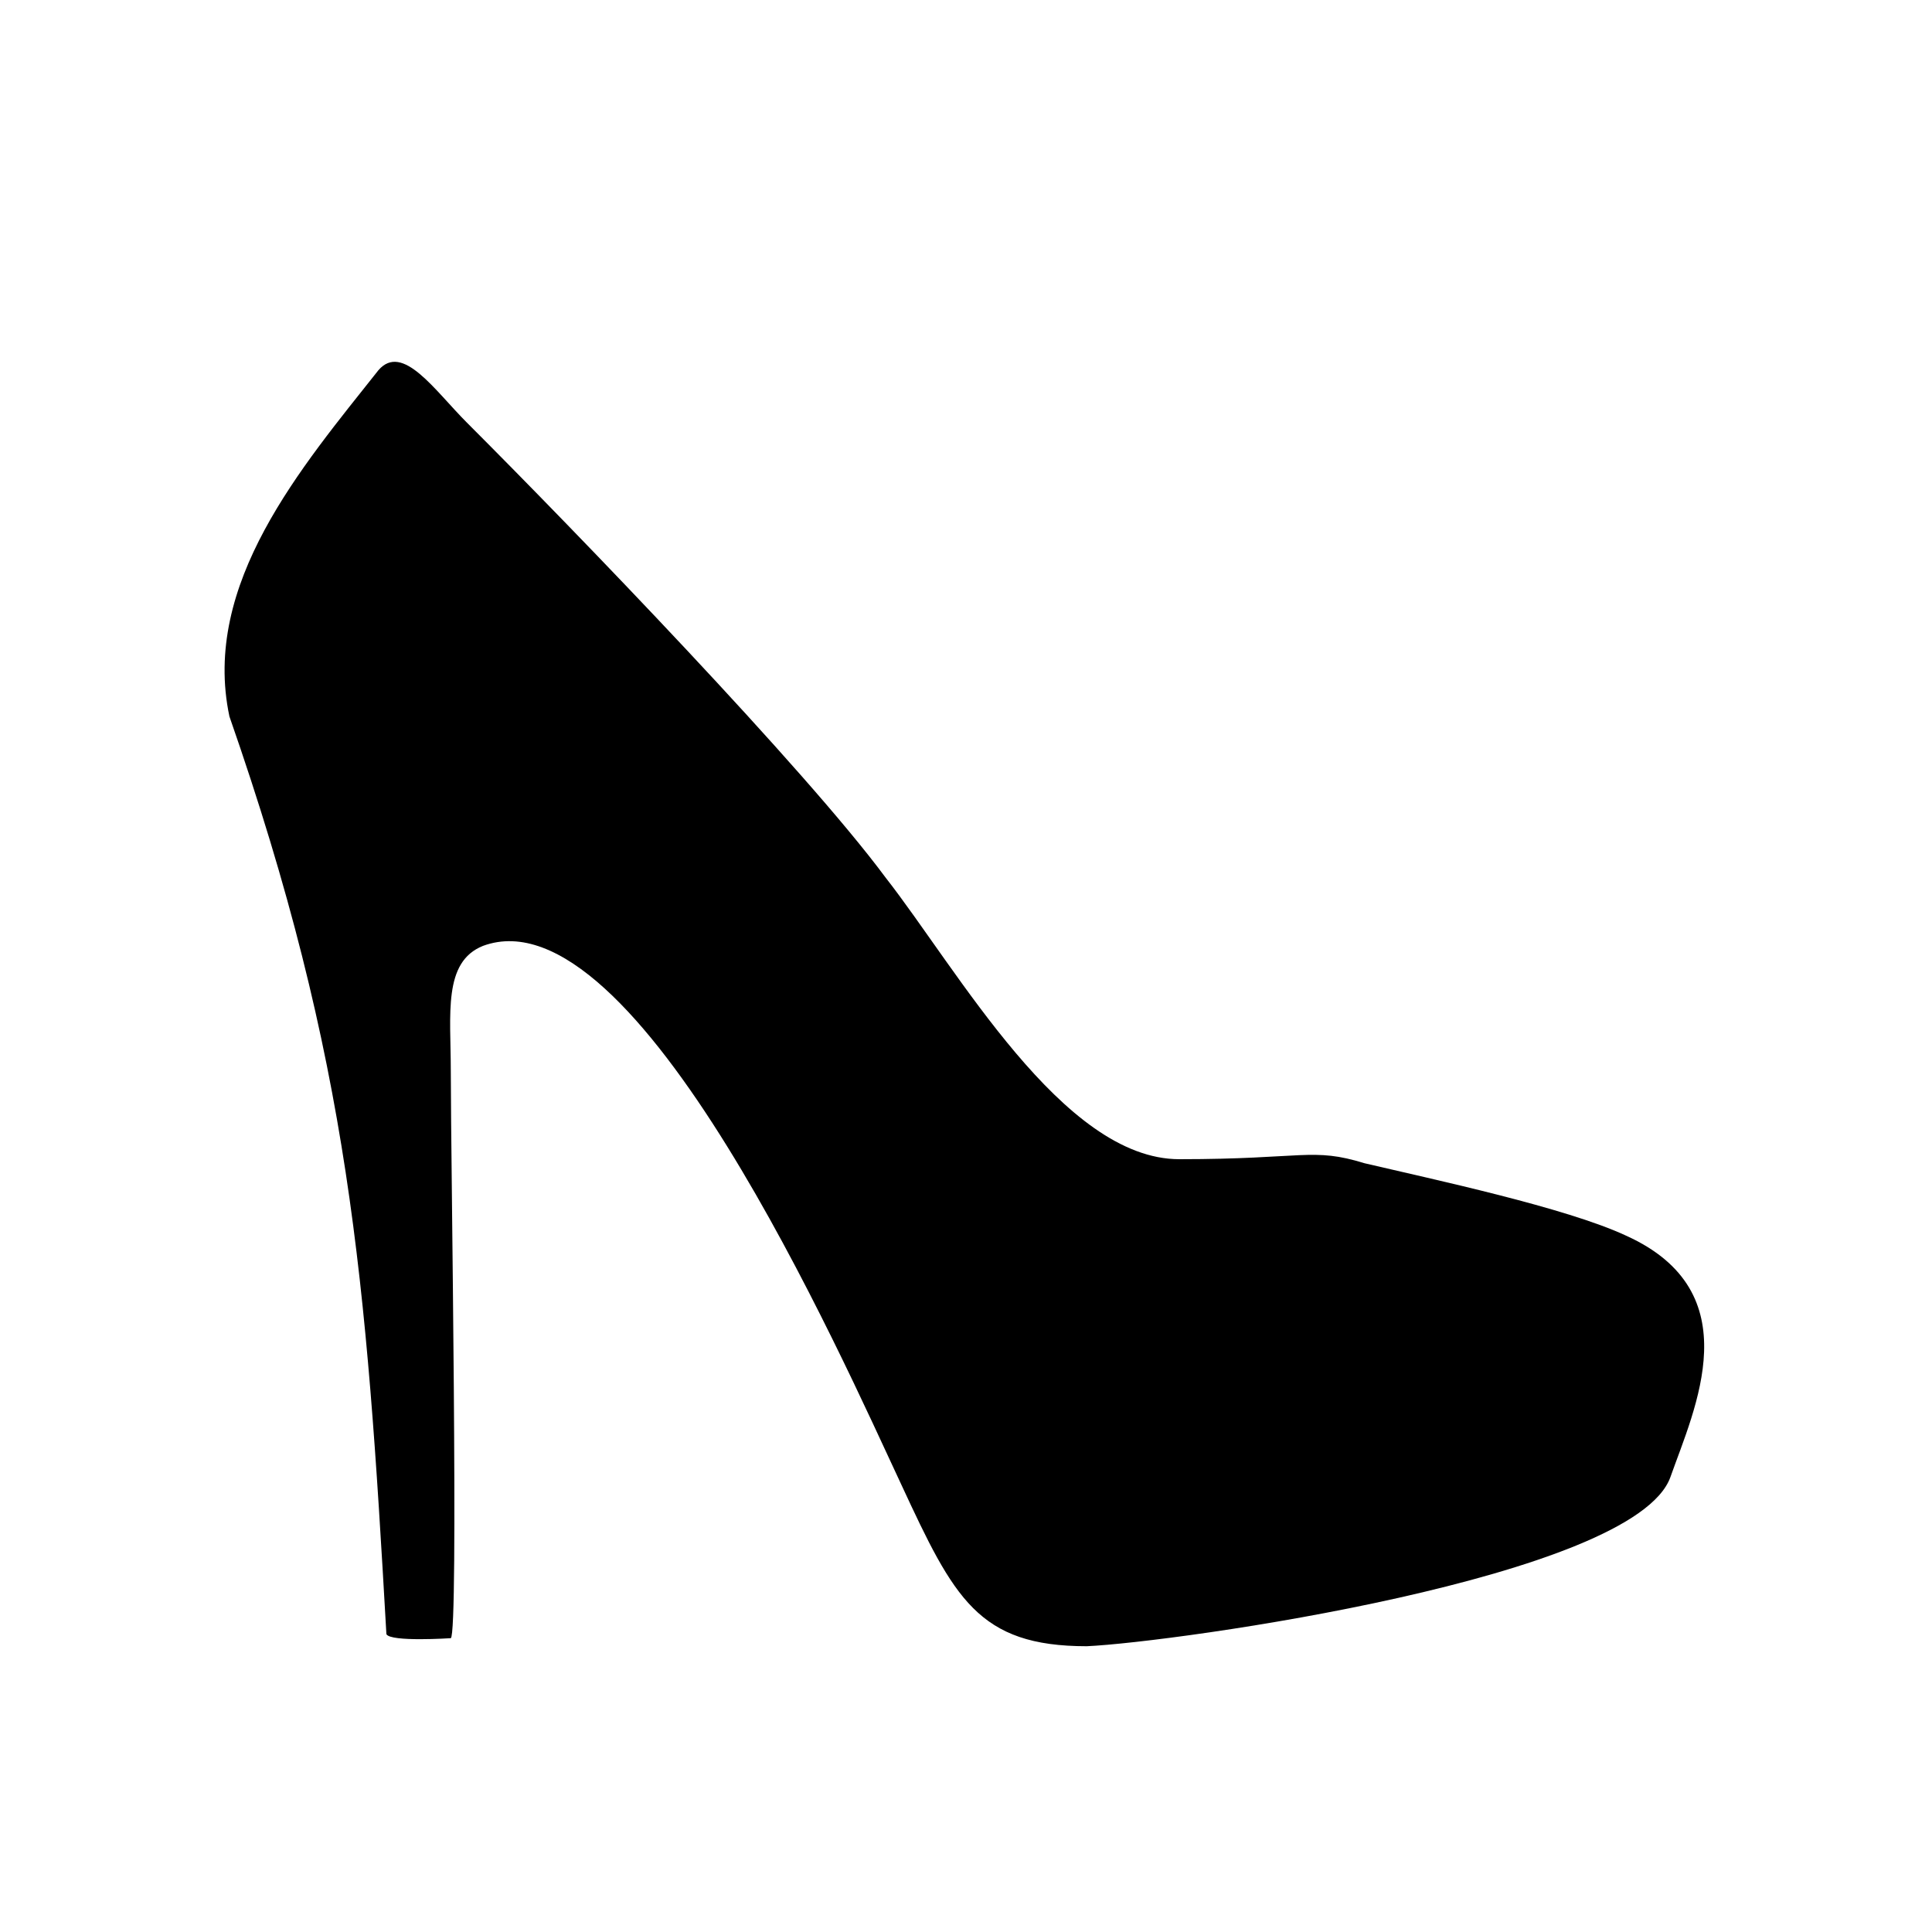
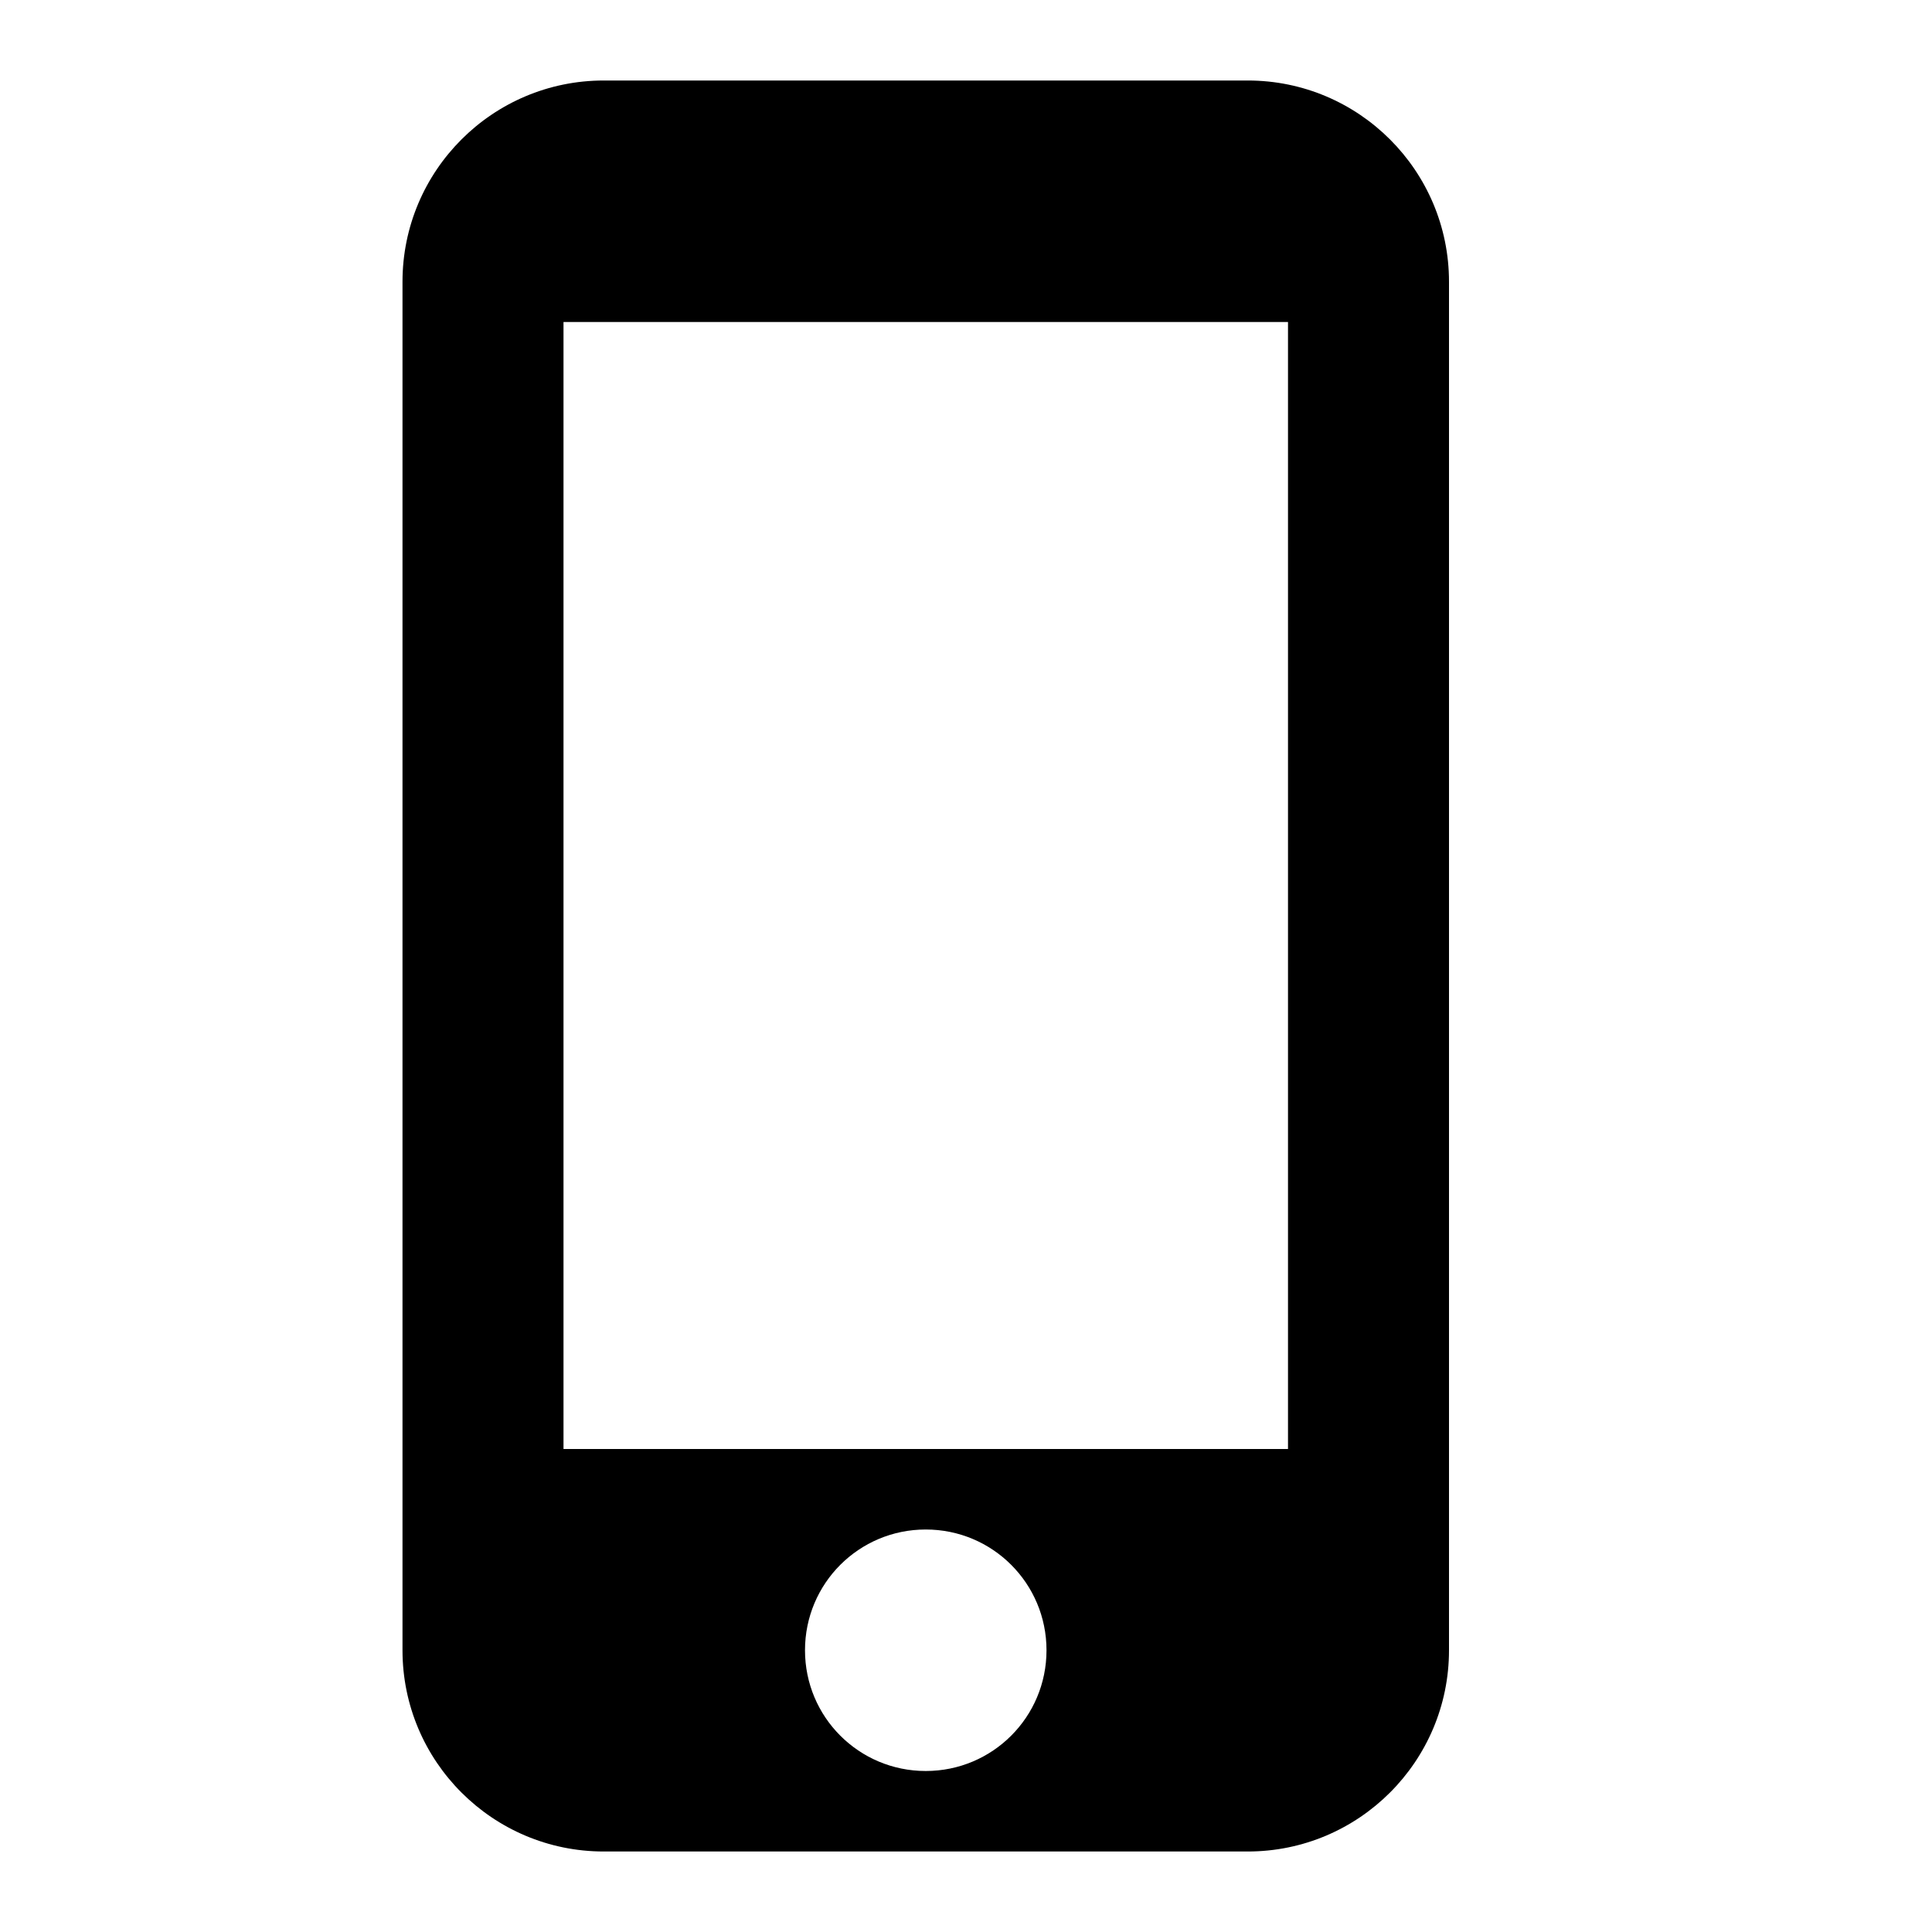
- <svg xmlns="http://www.w3.org/2000/svg" version="1.1" id="Calque_1" x="0px" y="0px" viewBox="-50 52 48 48" enable-background="new -50 52 48 48" xml:space="preserve">
-   <path fill="none" d="M-50,52h48v48h-48V52z" />
-   <path d="M-23,92.9c-2.7,0-3.3-1.2-4.6-4c-1.5-3.2-6.6-14.8-10.4-13.4c-1,0.4-0.8,1.7-0.8,3.1c0,2.3,0.2,14,0,14.1  c0,0-1.5,0.1-1.6-0.1c-0.5-8.8-0.9-14.2-3.9-22.8c-0.7-3.3,1.8-6.2,3.7-8.6c0.6-0.7,1.4,0.5,2.2,1.3c2.7,2.7,8.4,8.6,10.4,11.3  c1.8,2.3,4.4,7,7.3,7c3.1,0,3.3-0.3,4.6,0.1c1.7,0.4,5,1.1,6.5,1.8c3.1,1.4,1.7,4.3,1.1,6C-9.4,91.2-20.8,92.8-23,92.9z" />
+ <svg xmlns="http://www.w3.org/2000/svg" height="48" viewBox="0 0 48 48" width="48">
+   <path d="M31 2h-16c-2.76 0-5 2.24-5 5v34c0 2.76 2.24 5 5 5h16c2.76 0 5-2.24 5-5v-34c0-2.76-2.24-5-5-5zm-8 42c-1.66 0-3-1.34-3-3s1.34-3 3-3 3 1.34 3 3-1.34 3-3 3zm9-8h-18v-28h18v28z" />
+   <path d="M0 0h48v48h-48z" fill="none" />
</svg>
